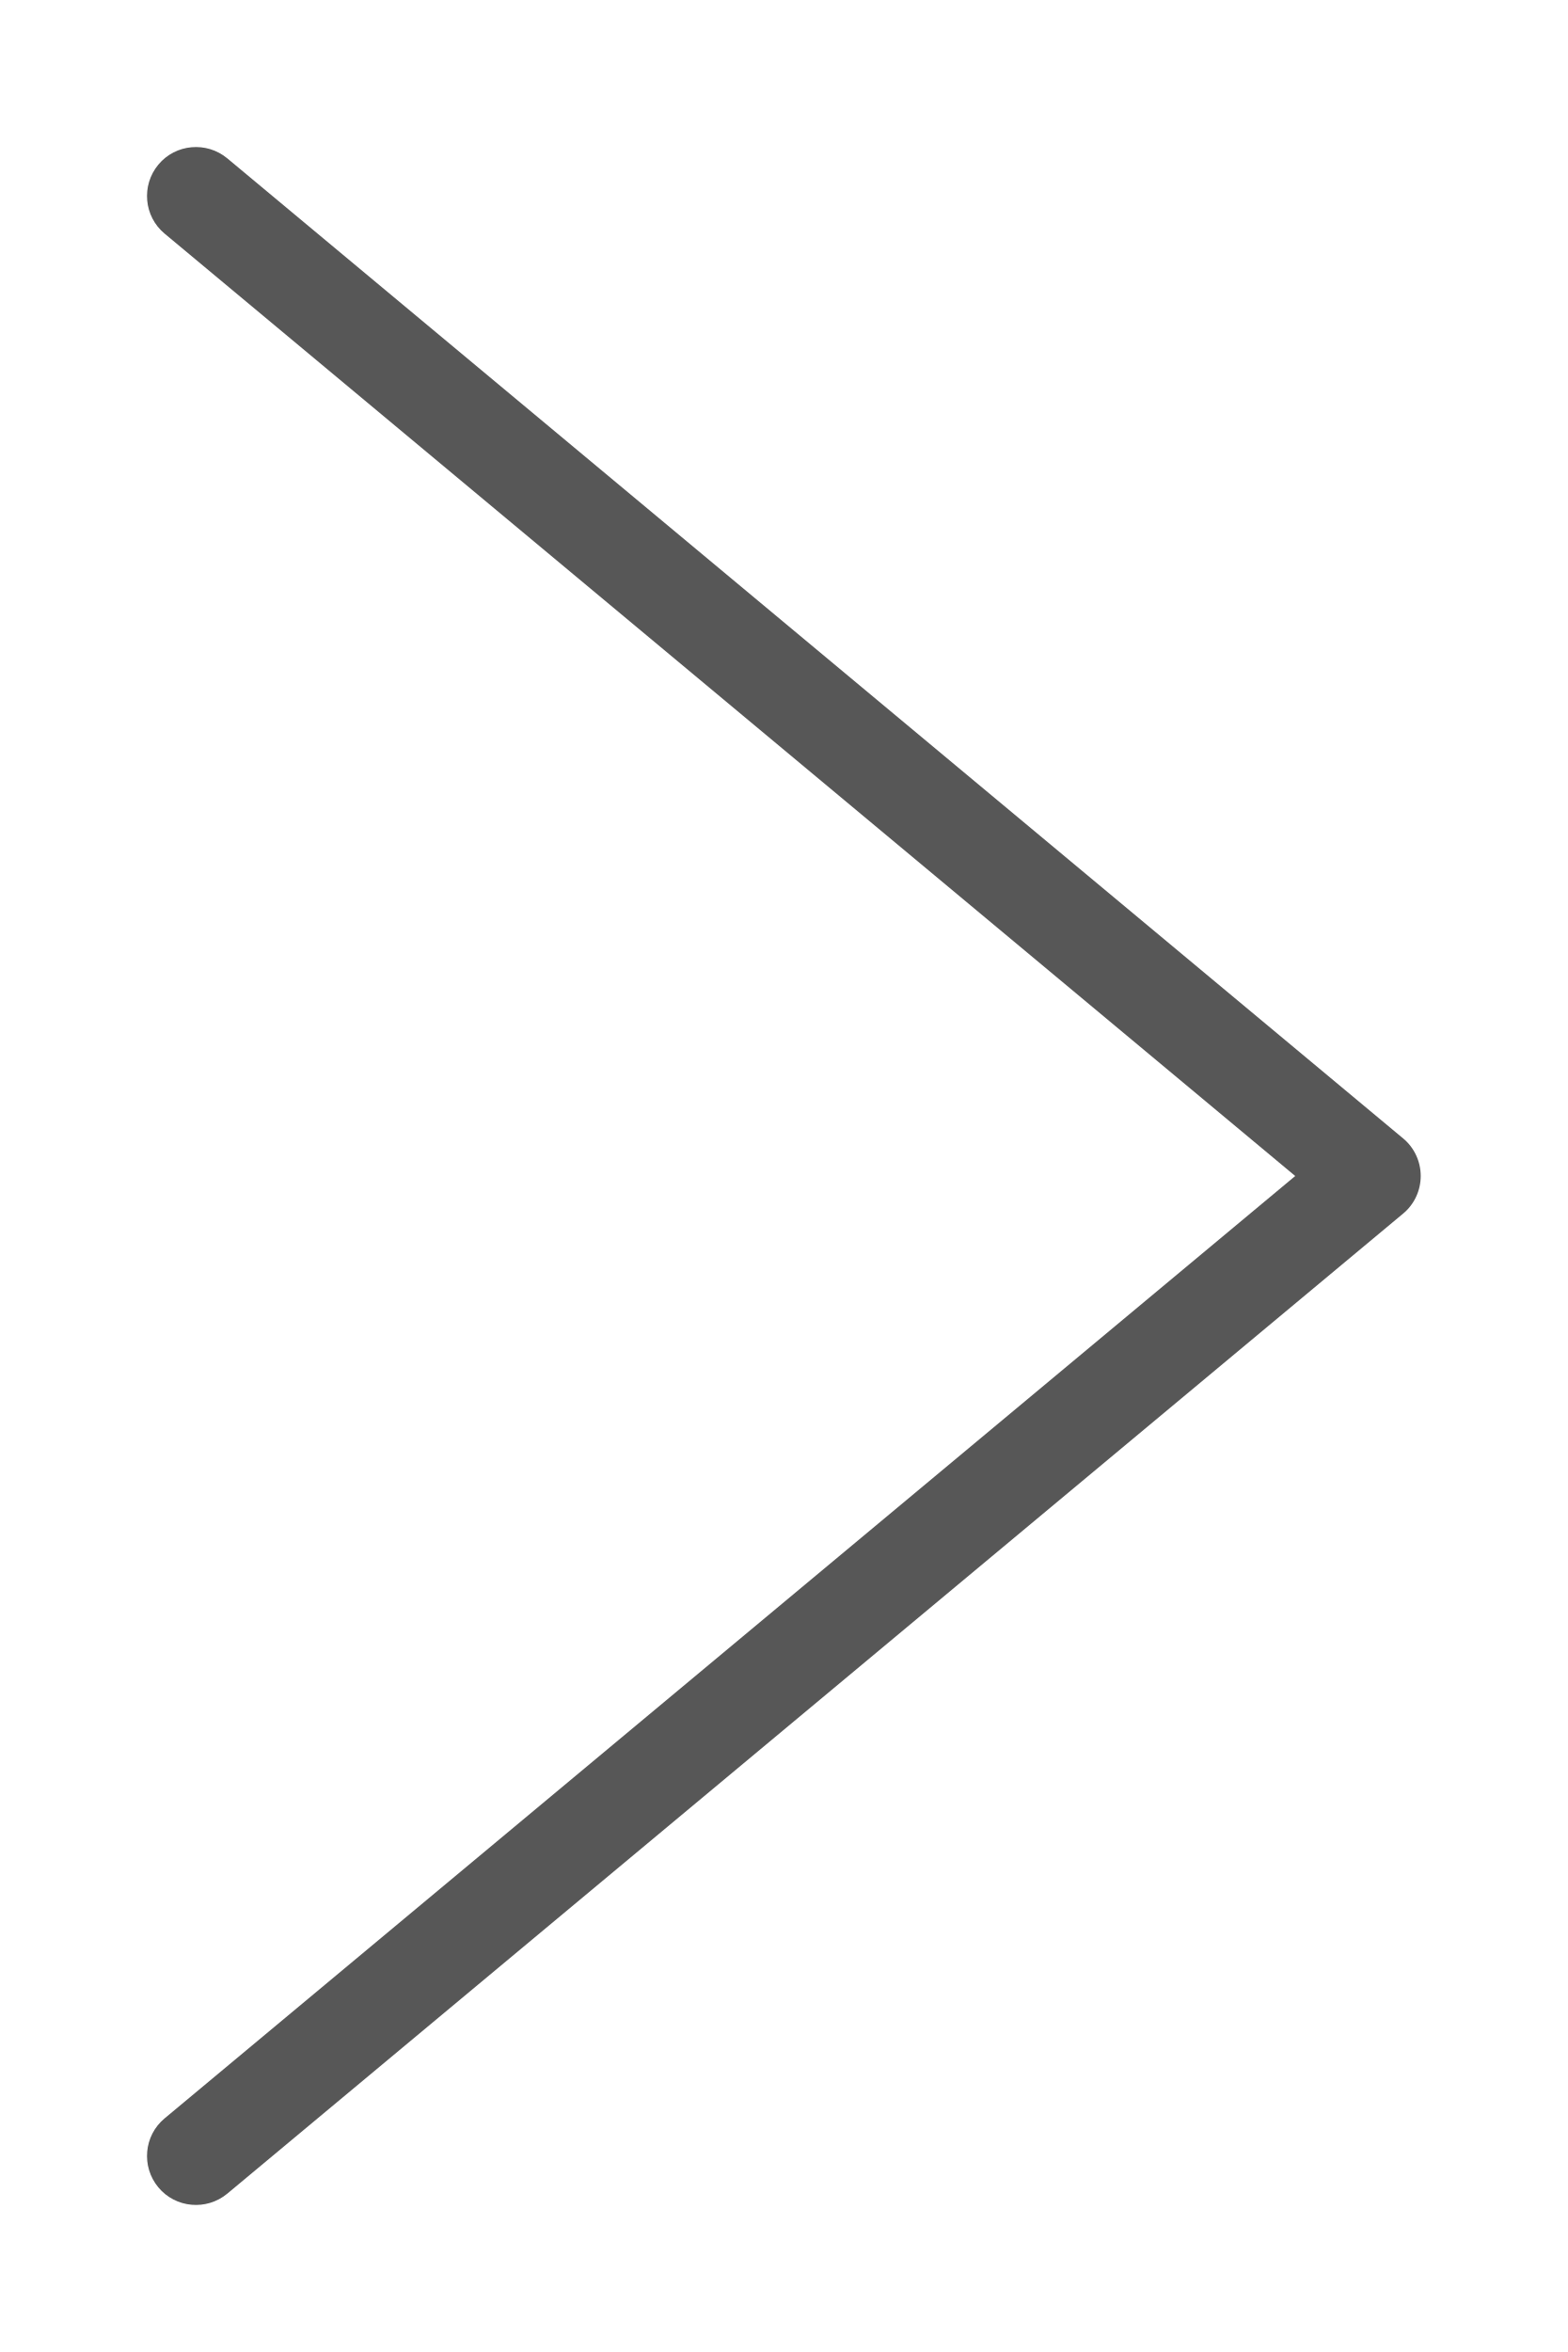
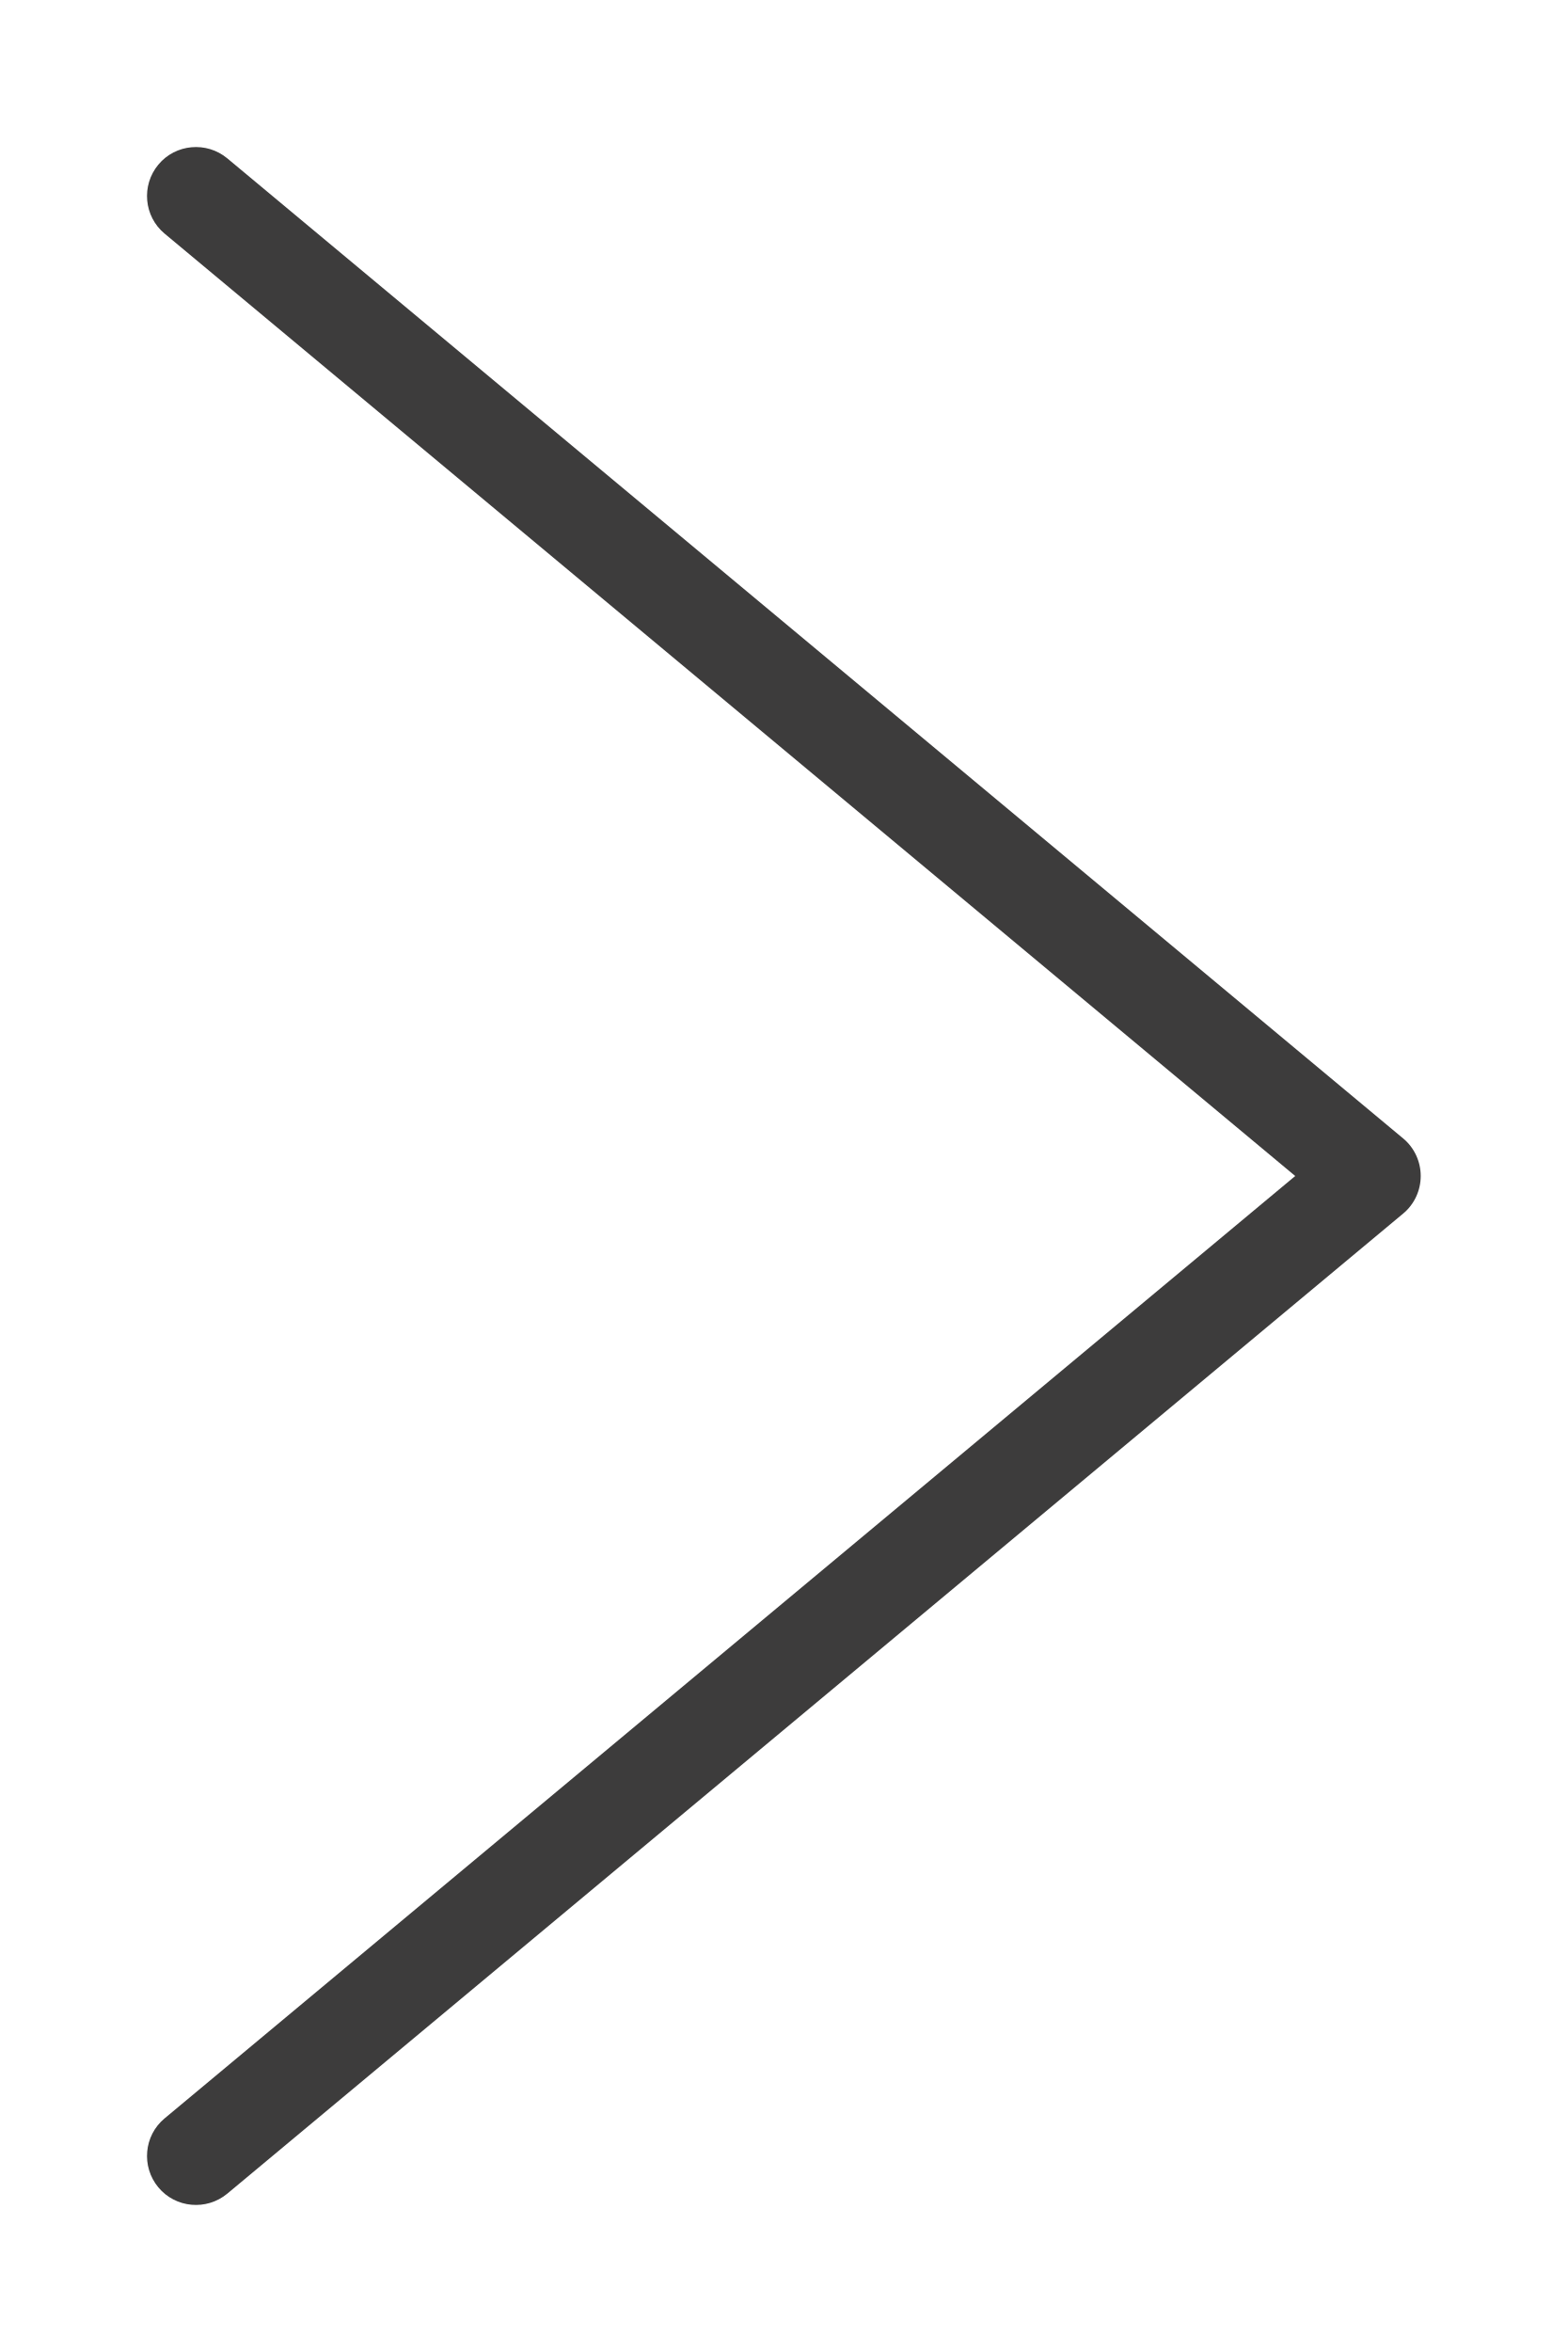
<svg xmlns="http://www.w3.org/2000/svg" xmlns:xlink="http://www.w3.org/1999/xlink" width="8" height="12" viewBox="0 0 8 12" version="1.1">
  <g id="Canvas" transform="translate(-5238 -2656)">
    <g id="noun_715033_cc">
      <g id="Group">
        <g id="Vector">
-           <use xlink:href="#path0_stroke" transform="translate(5239 2657)" fill="#575757" />
+           <use xlink:href="#path0_stroke" transform="translate(5239 2657)" fill="#3d3c3c" />
        </g>
      </g>
    </g>
  </g>
  <defs>
    <path id="path0_stroke" d="M -0.16 9.808C -0.266 9.896 -0.28 10.054 -0.192 10.16C -0.104 10.266 0.054 10.28 0.16 10.192L -0.16 9.808ZM 6 5L 6.16 5.192C 6.217 5.145 6.25 5.074 6.25 5C 6.25 4.926 6.217 4.855 6.16 4.808L 6 5ZM 0.16 -0.192C 0.054 -0.28 -0.104 -0.266 -0.192 -0.16C -0.28 -0.054 -0.266 0.104 -0.16 0.192L 0.16 -0.192ZM 0.16 10.192L 6.16 5.192L 5.84 4.808L -0.16 9.808L 0.16 10.192ZM 6.16 4.808L 0.16 -0.192L -0.16 0.192L 5.84 5.192L 6.16 4.808Z" />
  </defs>
</svg>
